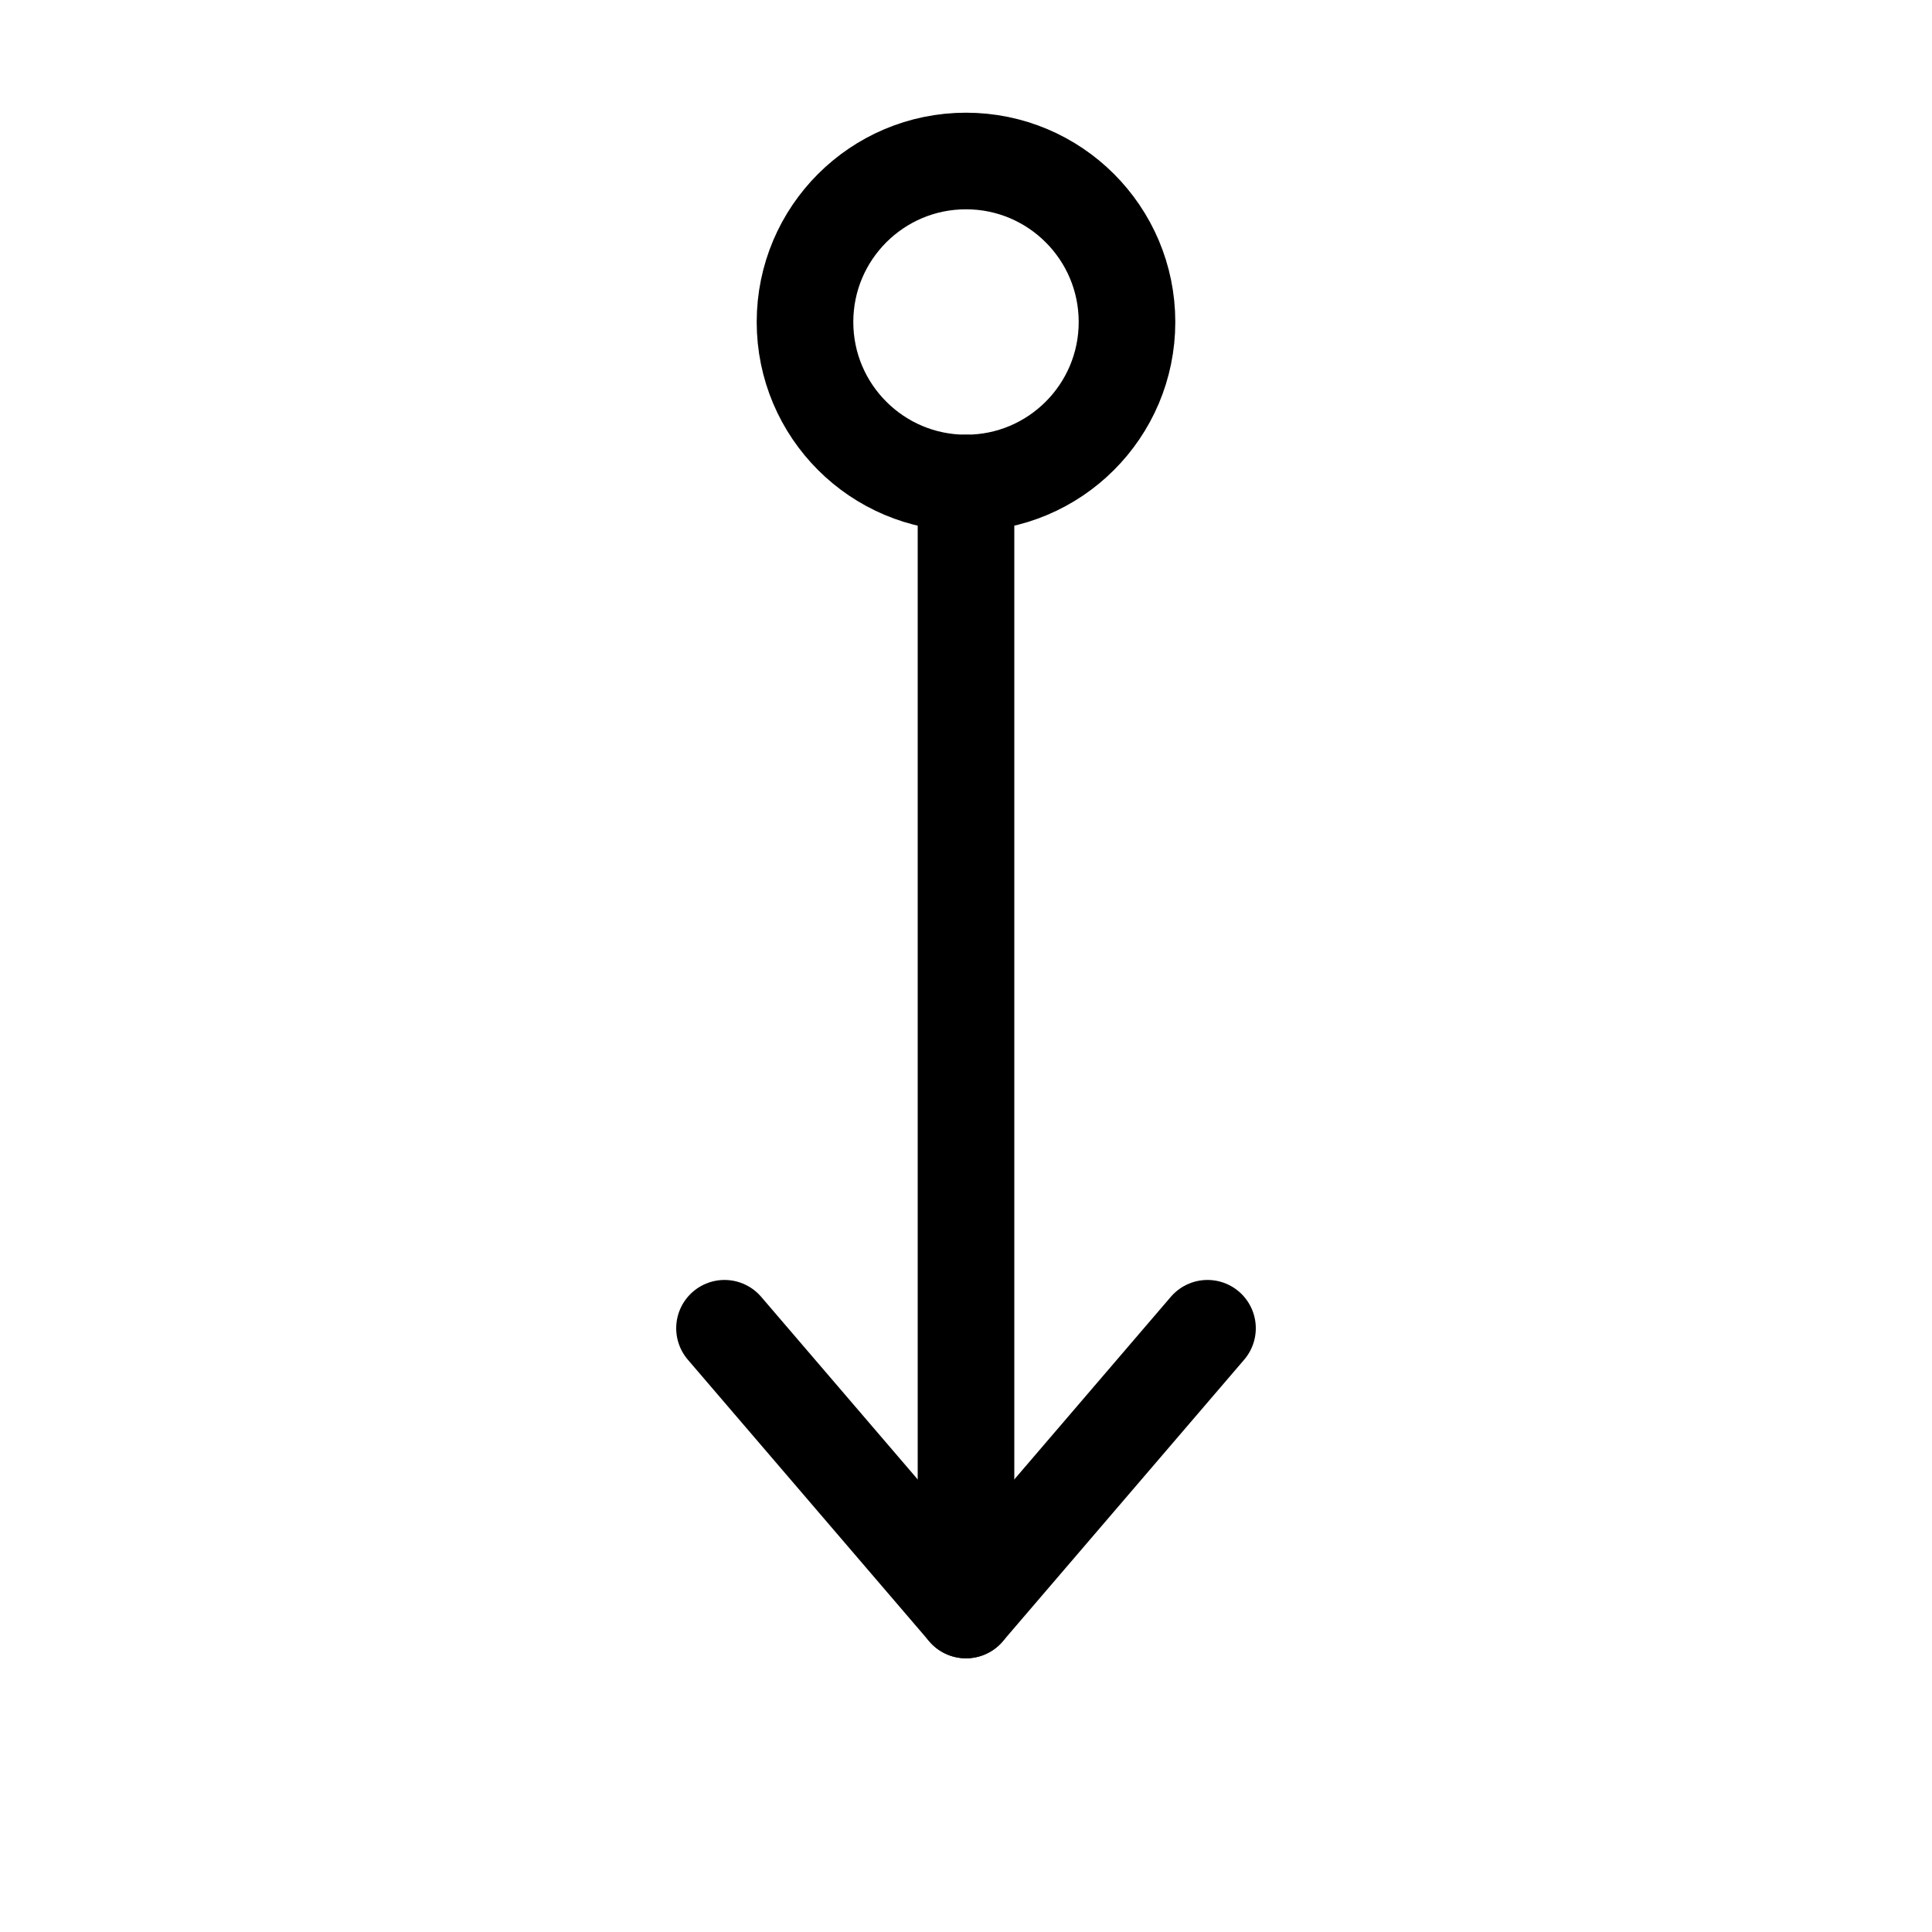
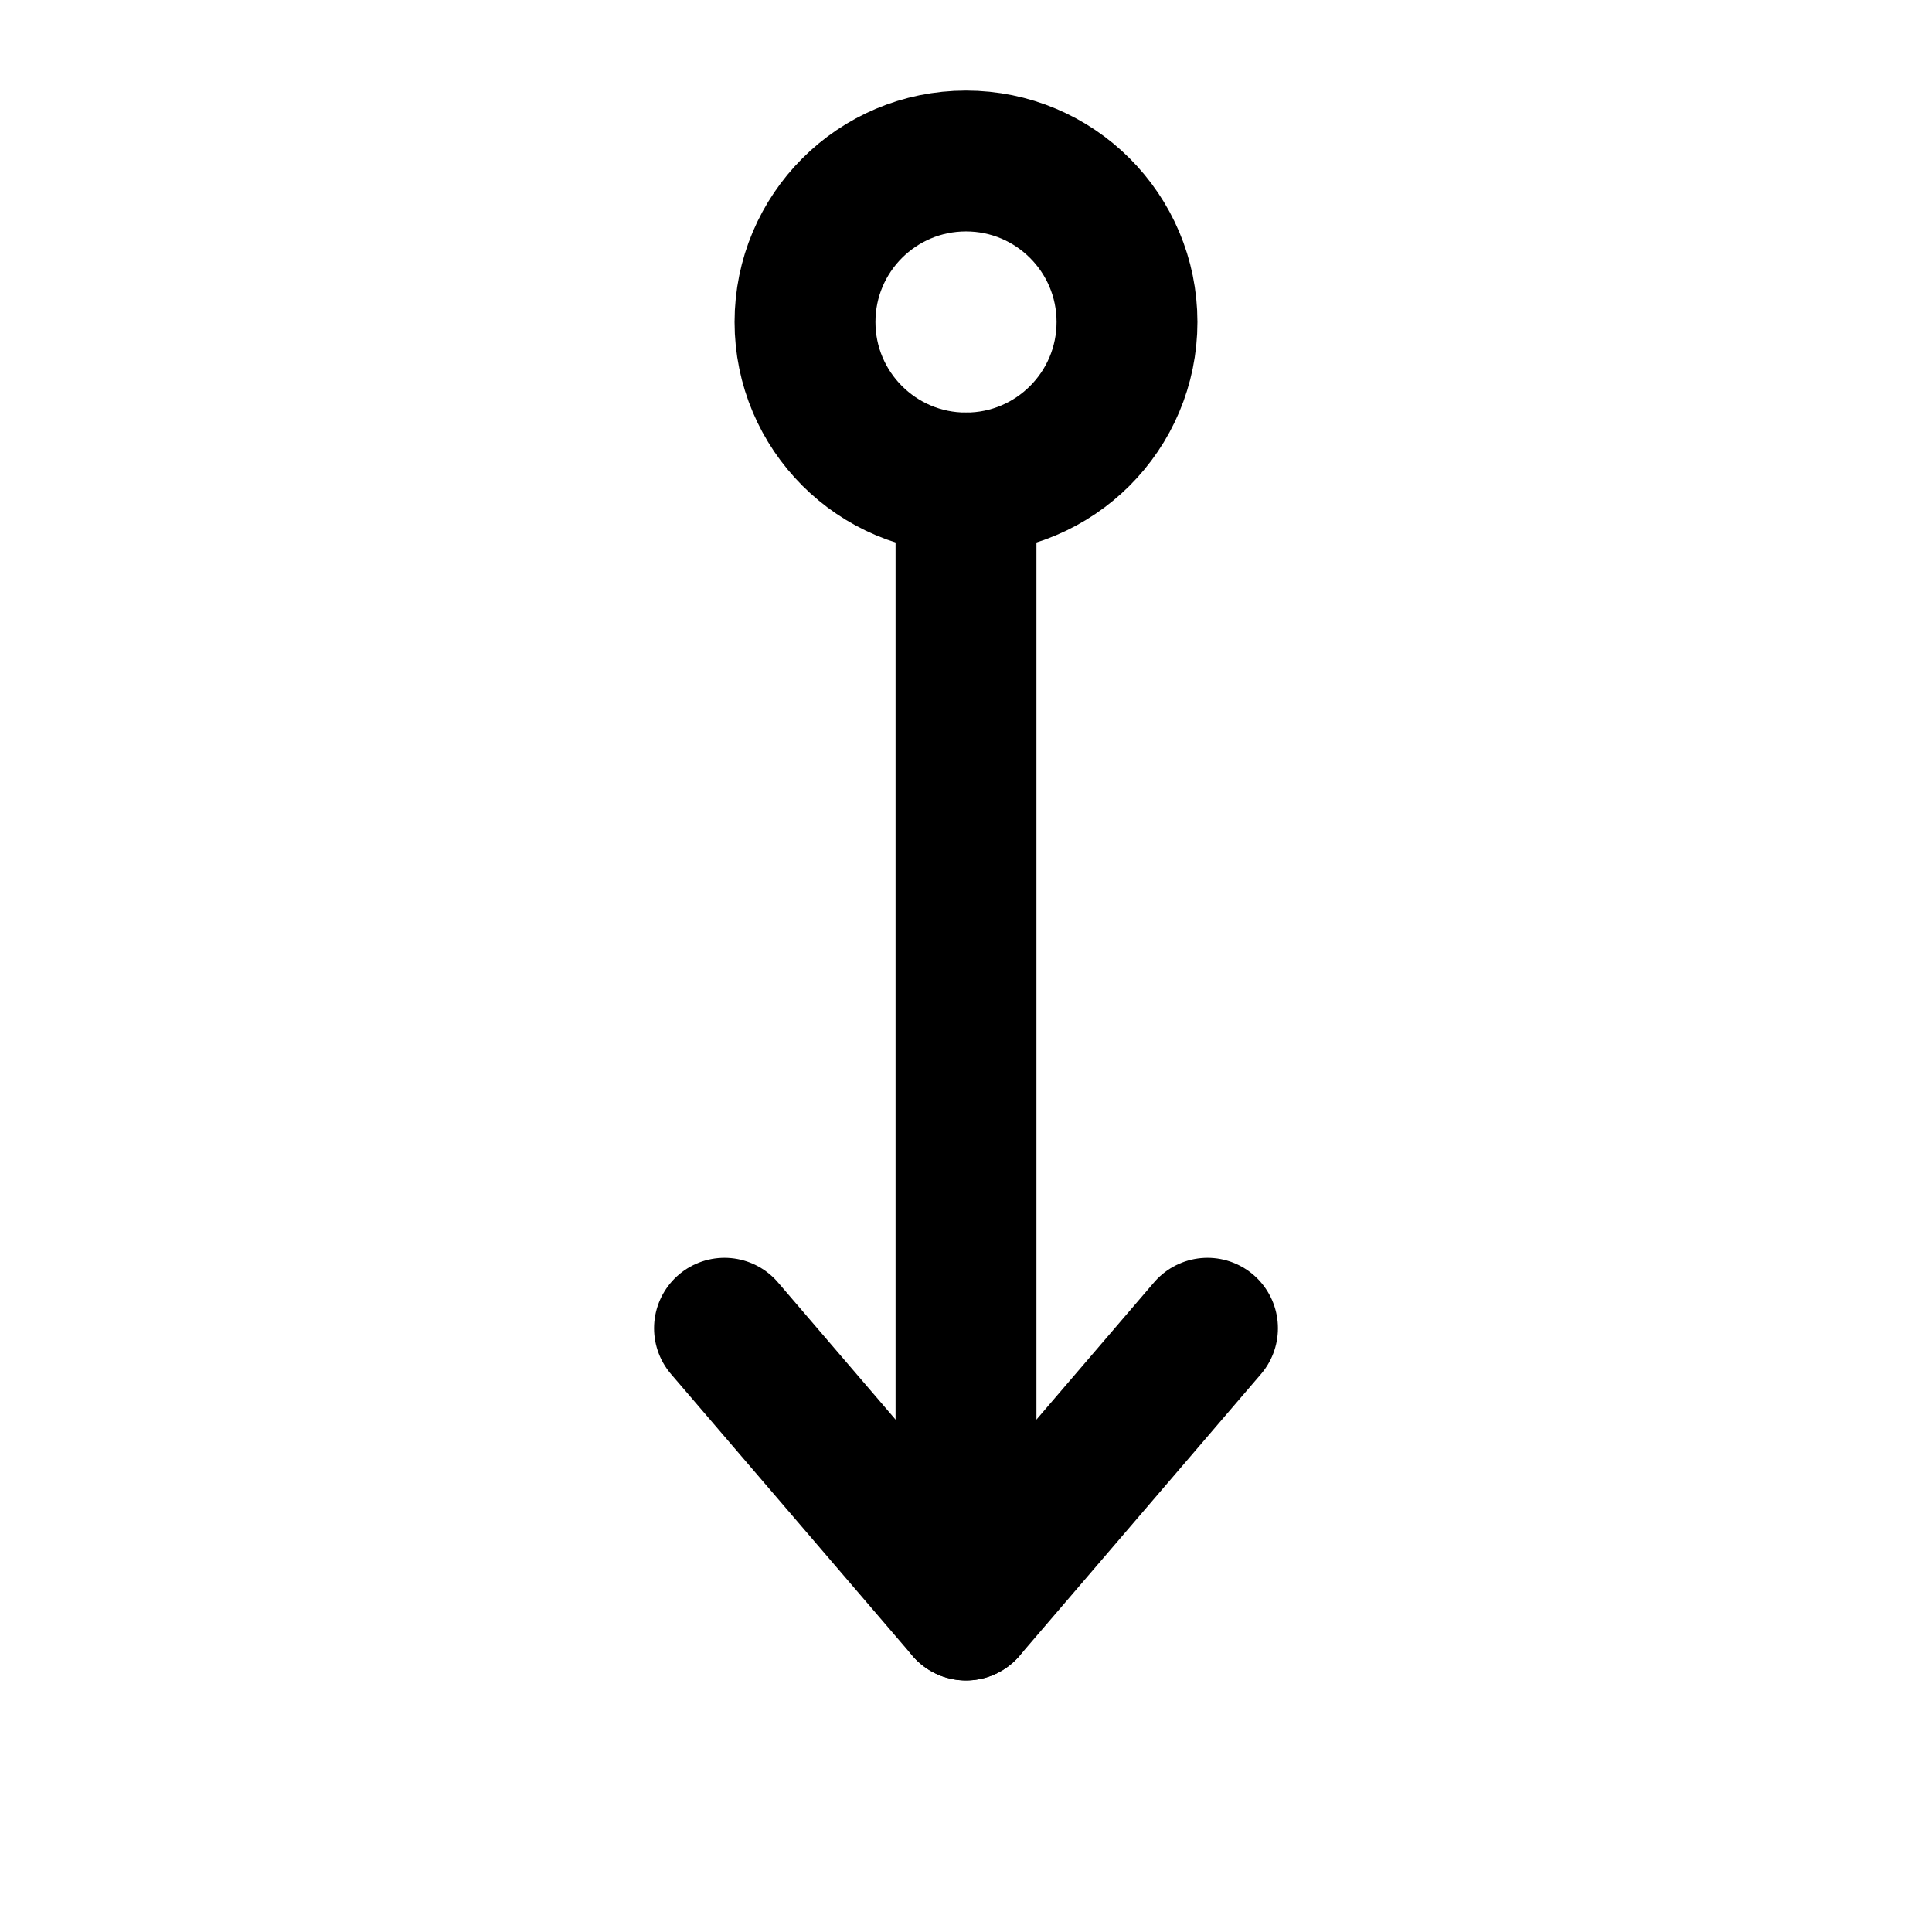
<svg xmlns="http://www.w3.org/2000/svg" viewBox="0 0 24 24" fill="none" stroke-linecap="round" stroke-linejoin="round">
-   <line x1="12" y1="6" x2="12" y2="20" stroke="currentColor" stroke-width="1.2" />
-   <polyline points="9,16.5 12,20 15,16.5" stroke="currentColor" stroke-width="1.2" fill="none" />
-   <circle cx="12" cy="4" r="2" fill="none" stroke="currentColor" stroke-width="1.2" />
+   <line x1="12" y1="6" x2="12" y2="20" stroke="currentColor" stroke-width="1.75" />
+   <polyline points="9,16.5 12,20 15,16.5" stroke="currentColor" stroke-width="1.75" fill="none" />
+   <circle cx="12" cy="4" r="2" fill="none" stroke="currentColor" stroke-width="1.75" />
</svg>
